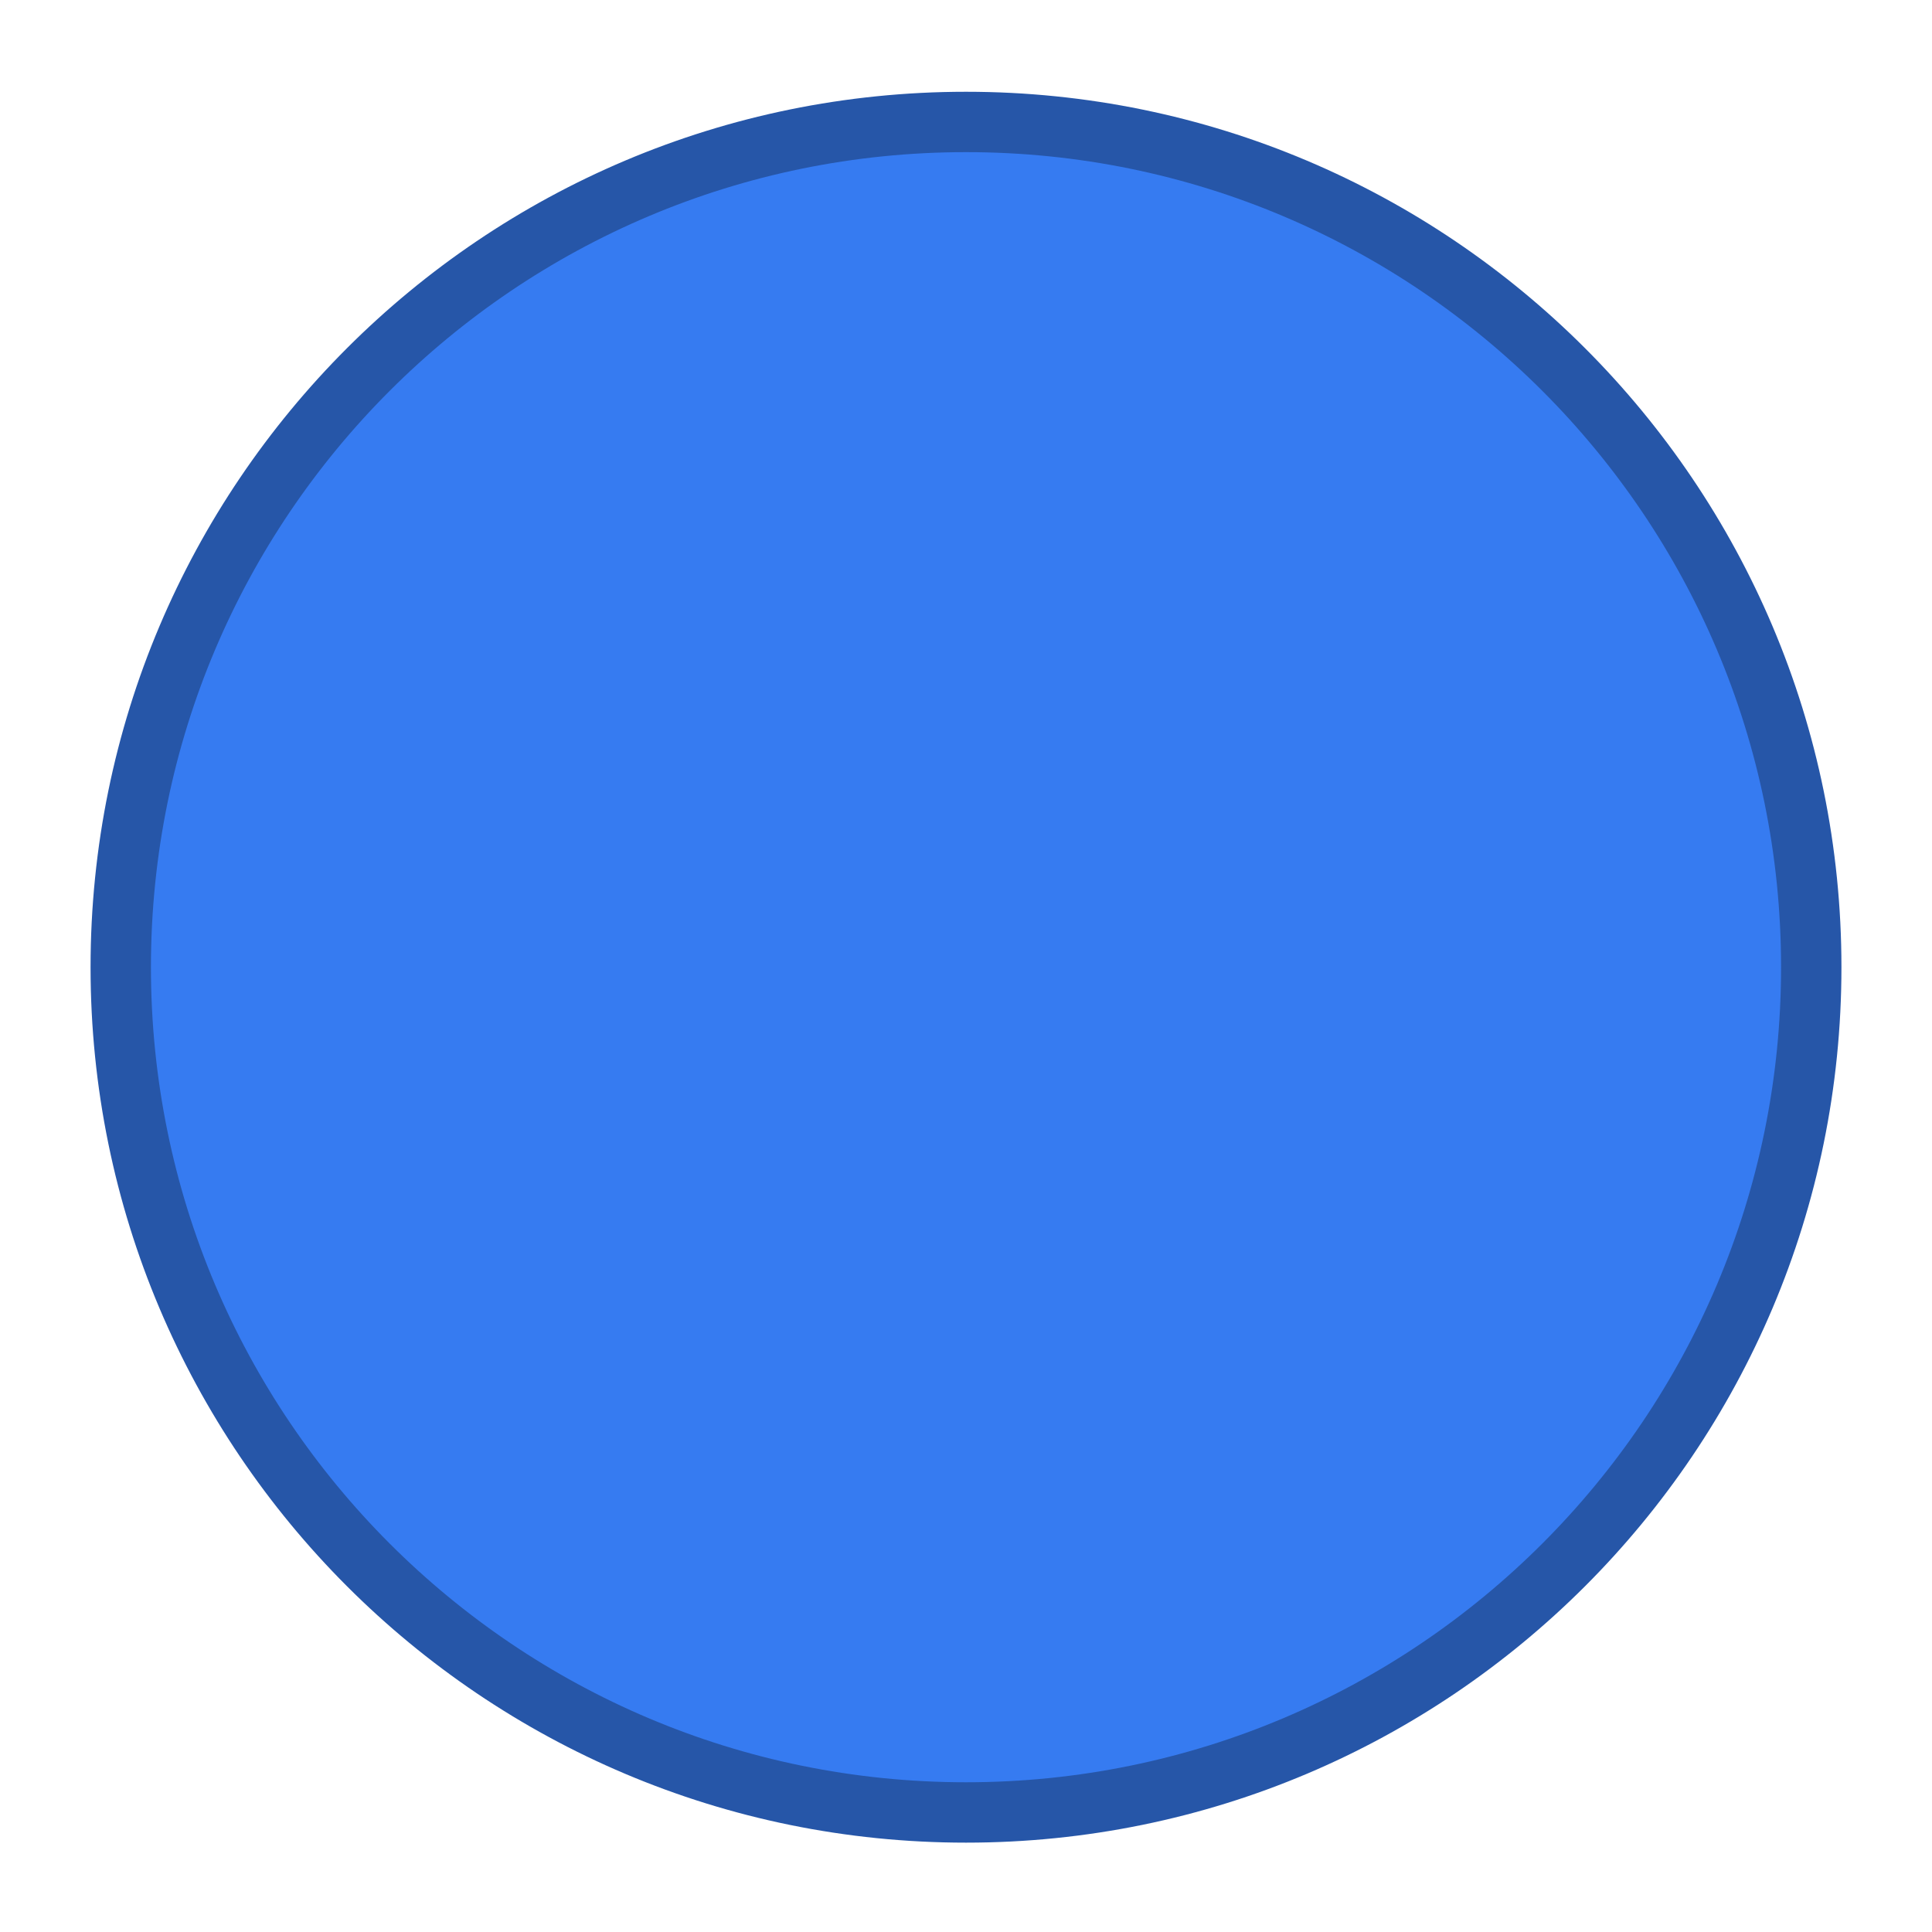
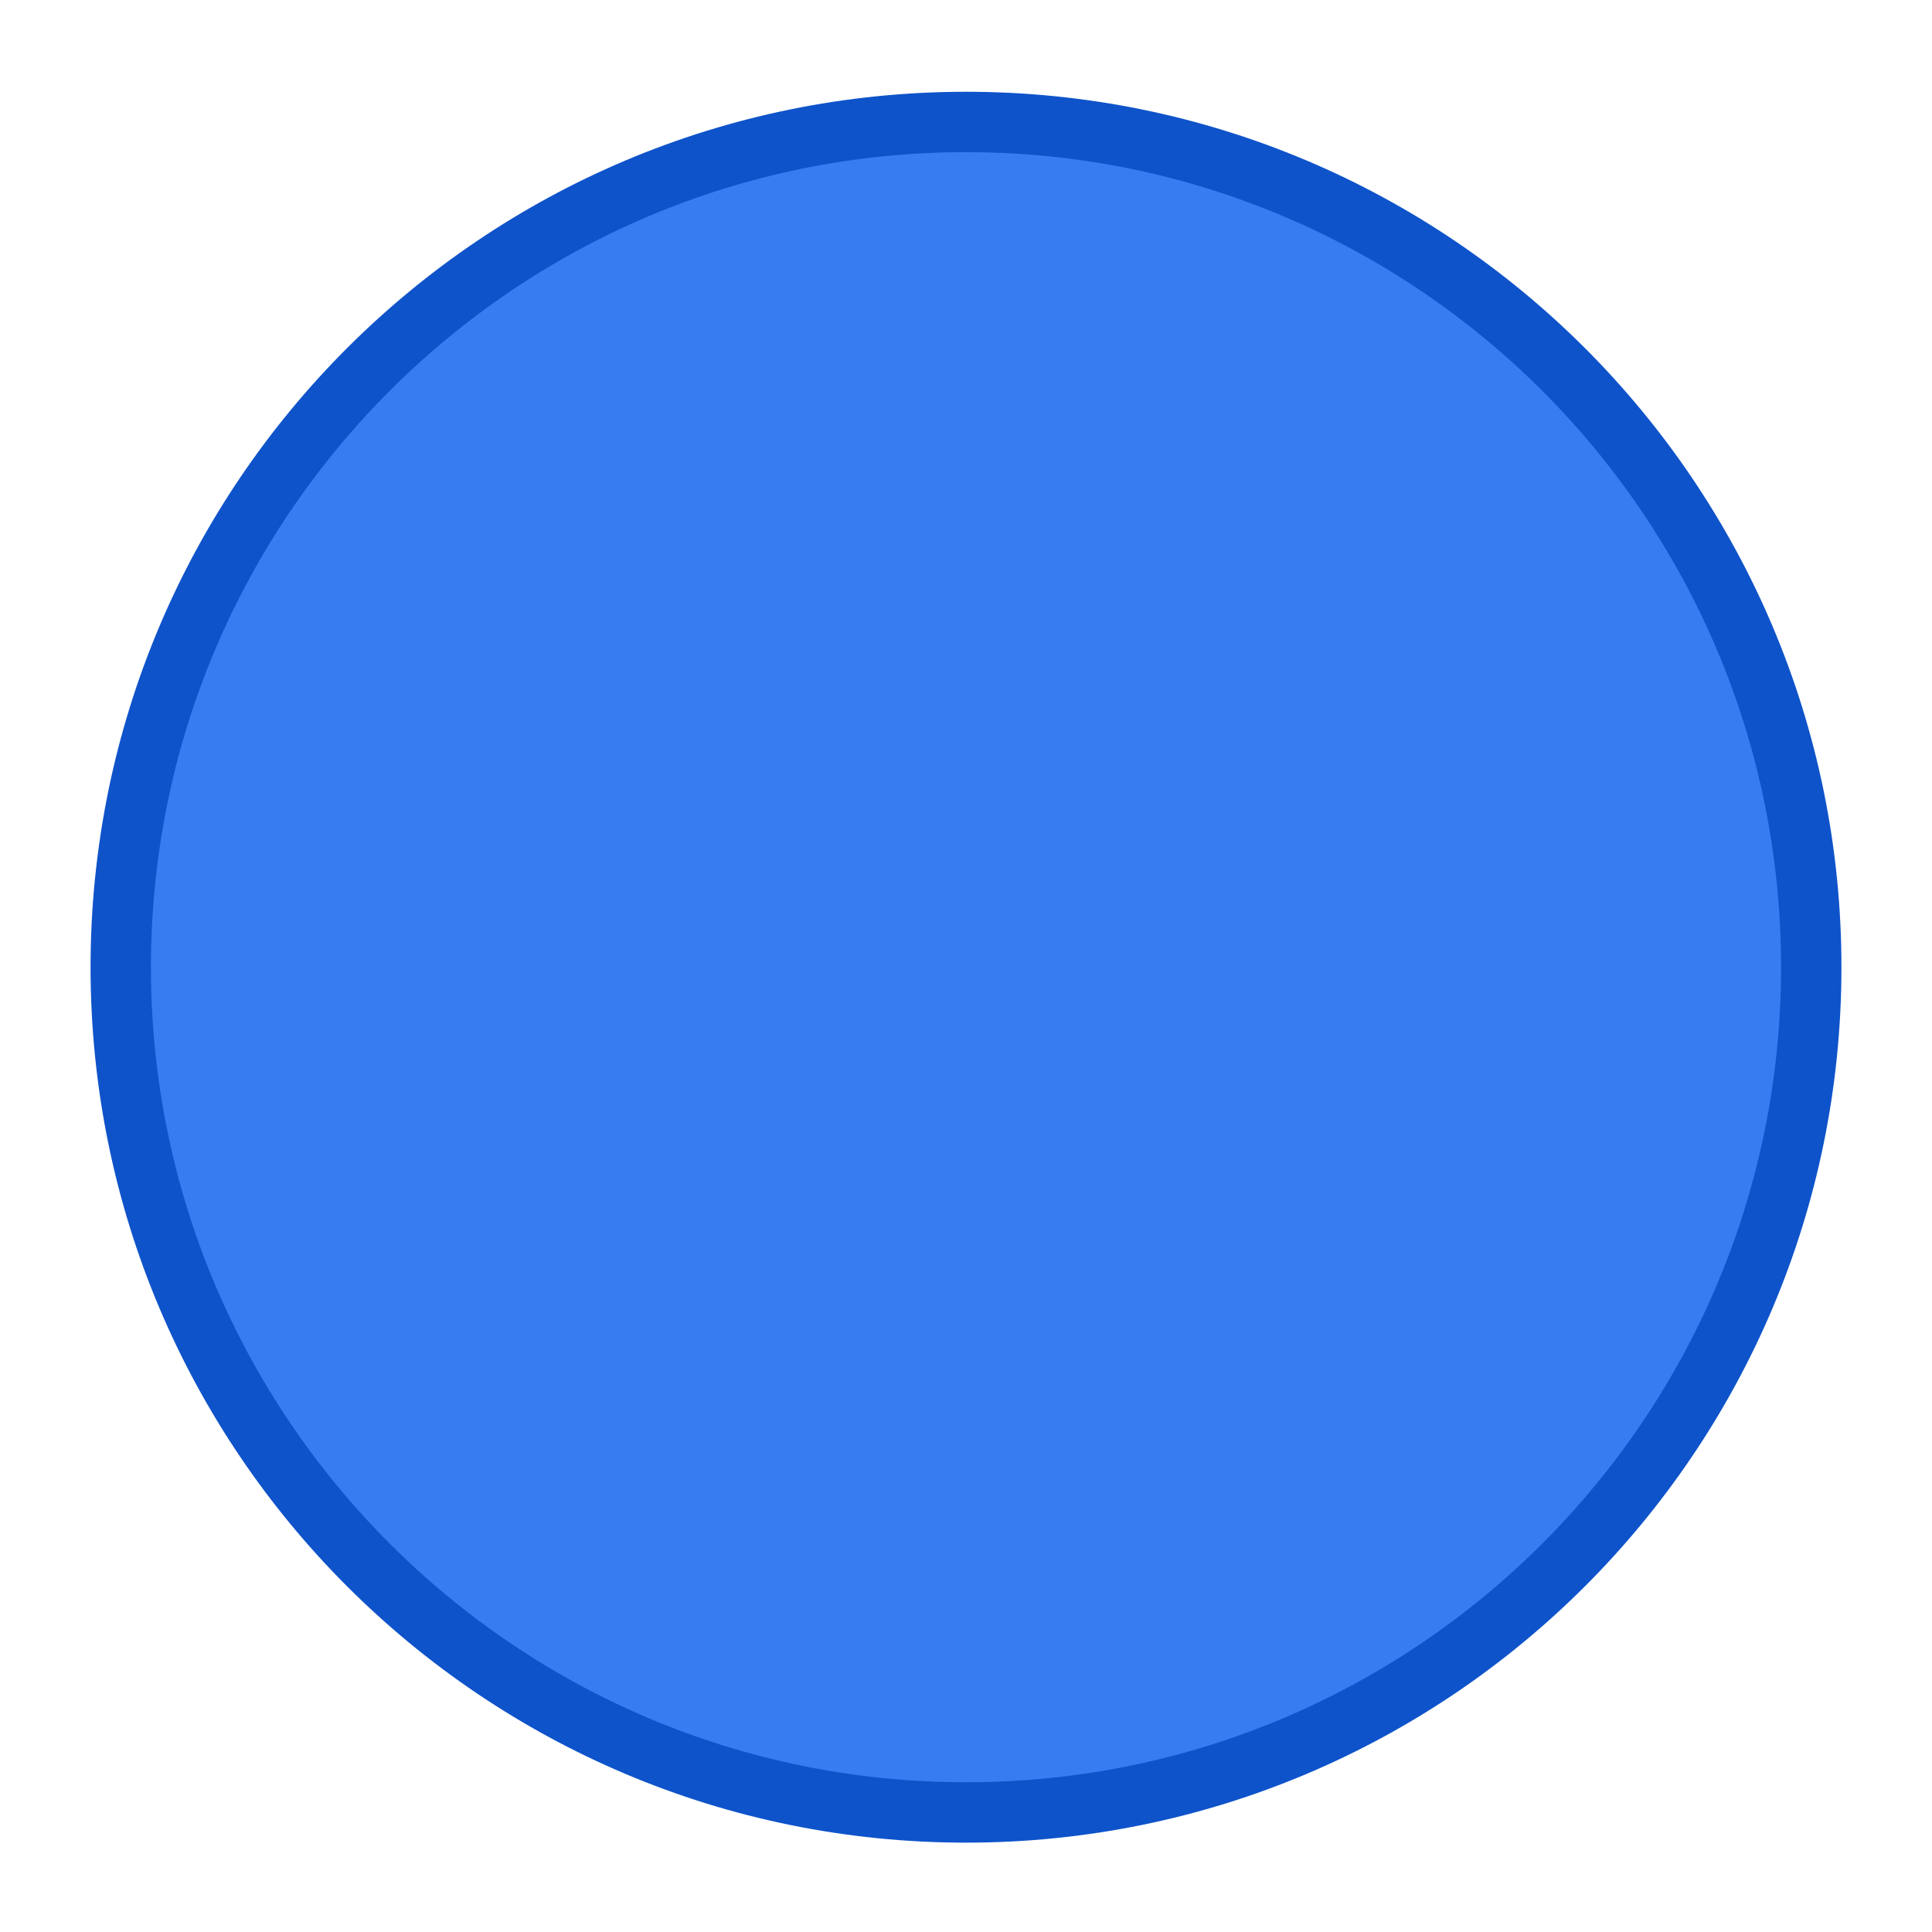
- <svg xmlns="http://www.w3.org/2000/svg" id="svg1278" version="1.1" height="16" width="16">
+ <svg xmlns="http://www.w3.org/2000/svg" height="16" width="16" id="svg1278" viewBox="0 0 16 16" version="1.1">
  <defs id="defs1282" />
  <g transform="translate(-616,185.64)" id="titlebutton-maximize-darkest">
    <rect id="rect1134" style="fill:none" height="16" width="16" y="-185.64" x="616" />
-     <path id="path1136" style="fill:#367bf1;stroke:#2656a8;stroke-width:0.5" d="m 624,-184.63 c -3.866,0 -7,3.134 -7,7 0,3.866 3.134,7 7,7 3.866,0 7,-3.134 7,-7 0,-3.866 -3.134,-7 -7,-7 z" />
+     <path id="path1136" style="fill:#377cf1;stroke:#0e53ca;stroke-width:0.5" d="m 624,-184.63 c -3.866,0 -7,3.134 -7,7 0,3.866 3.134,7 7,7 3.866,0 7,-3.134 7,-7 0,-3.866 -3.134,-7 -7,-7 z" />
  </g>
</svg>
